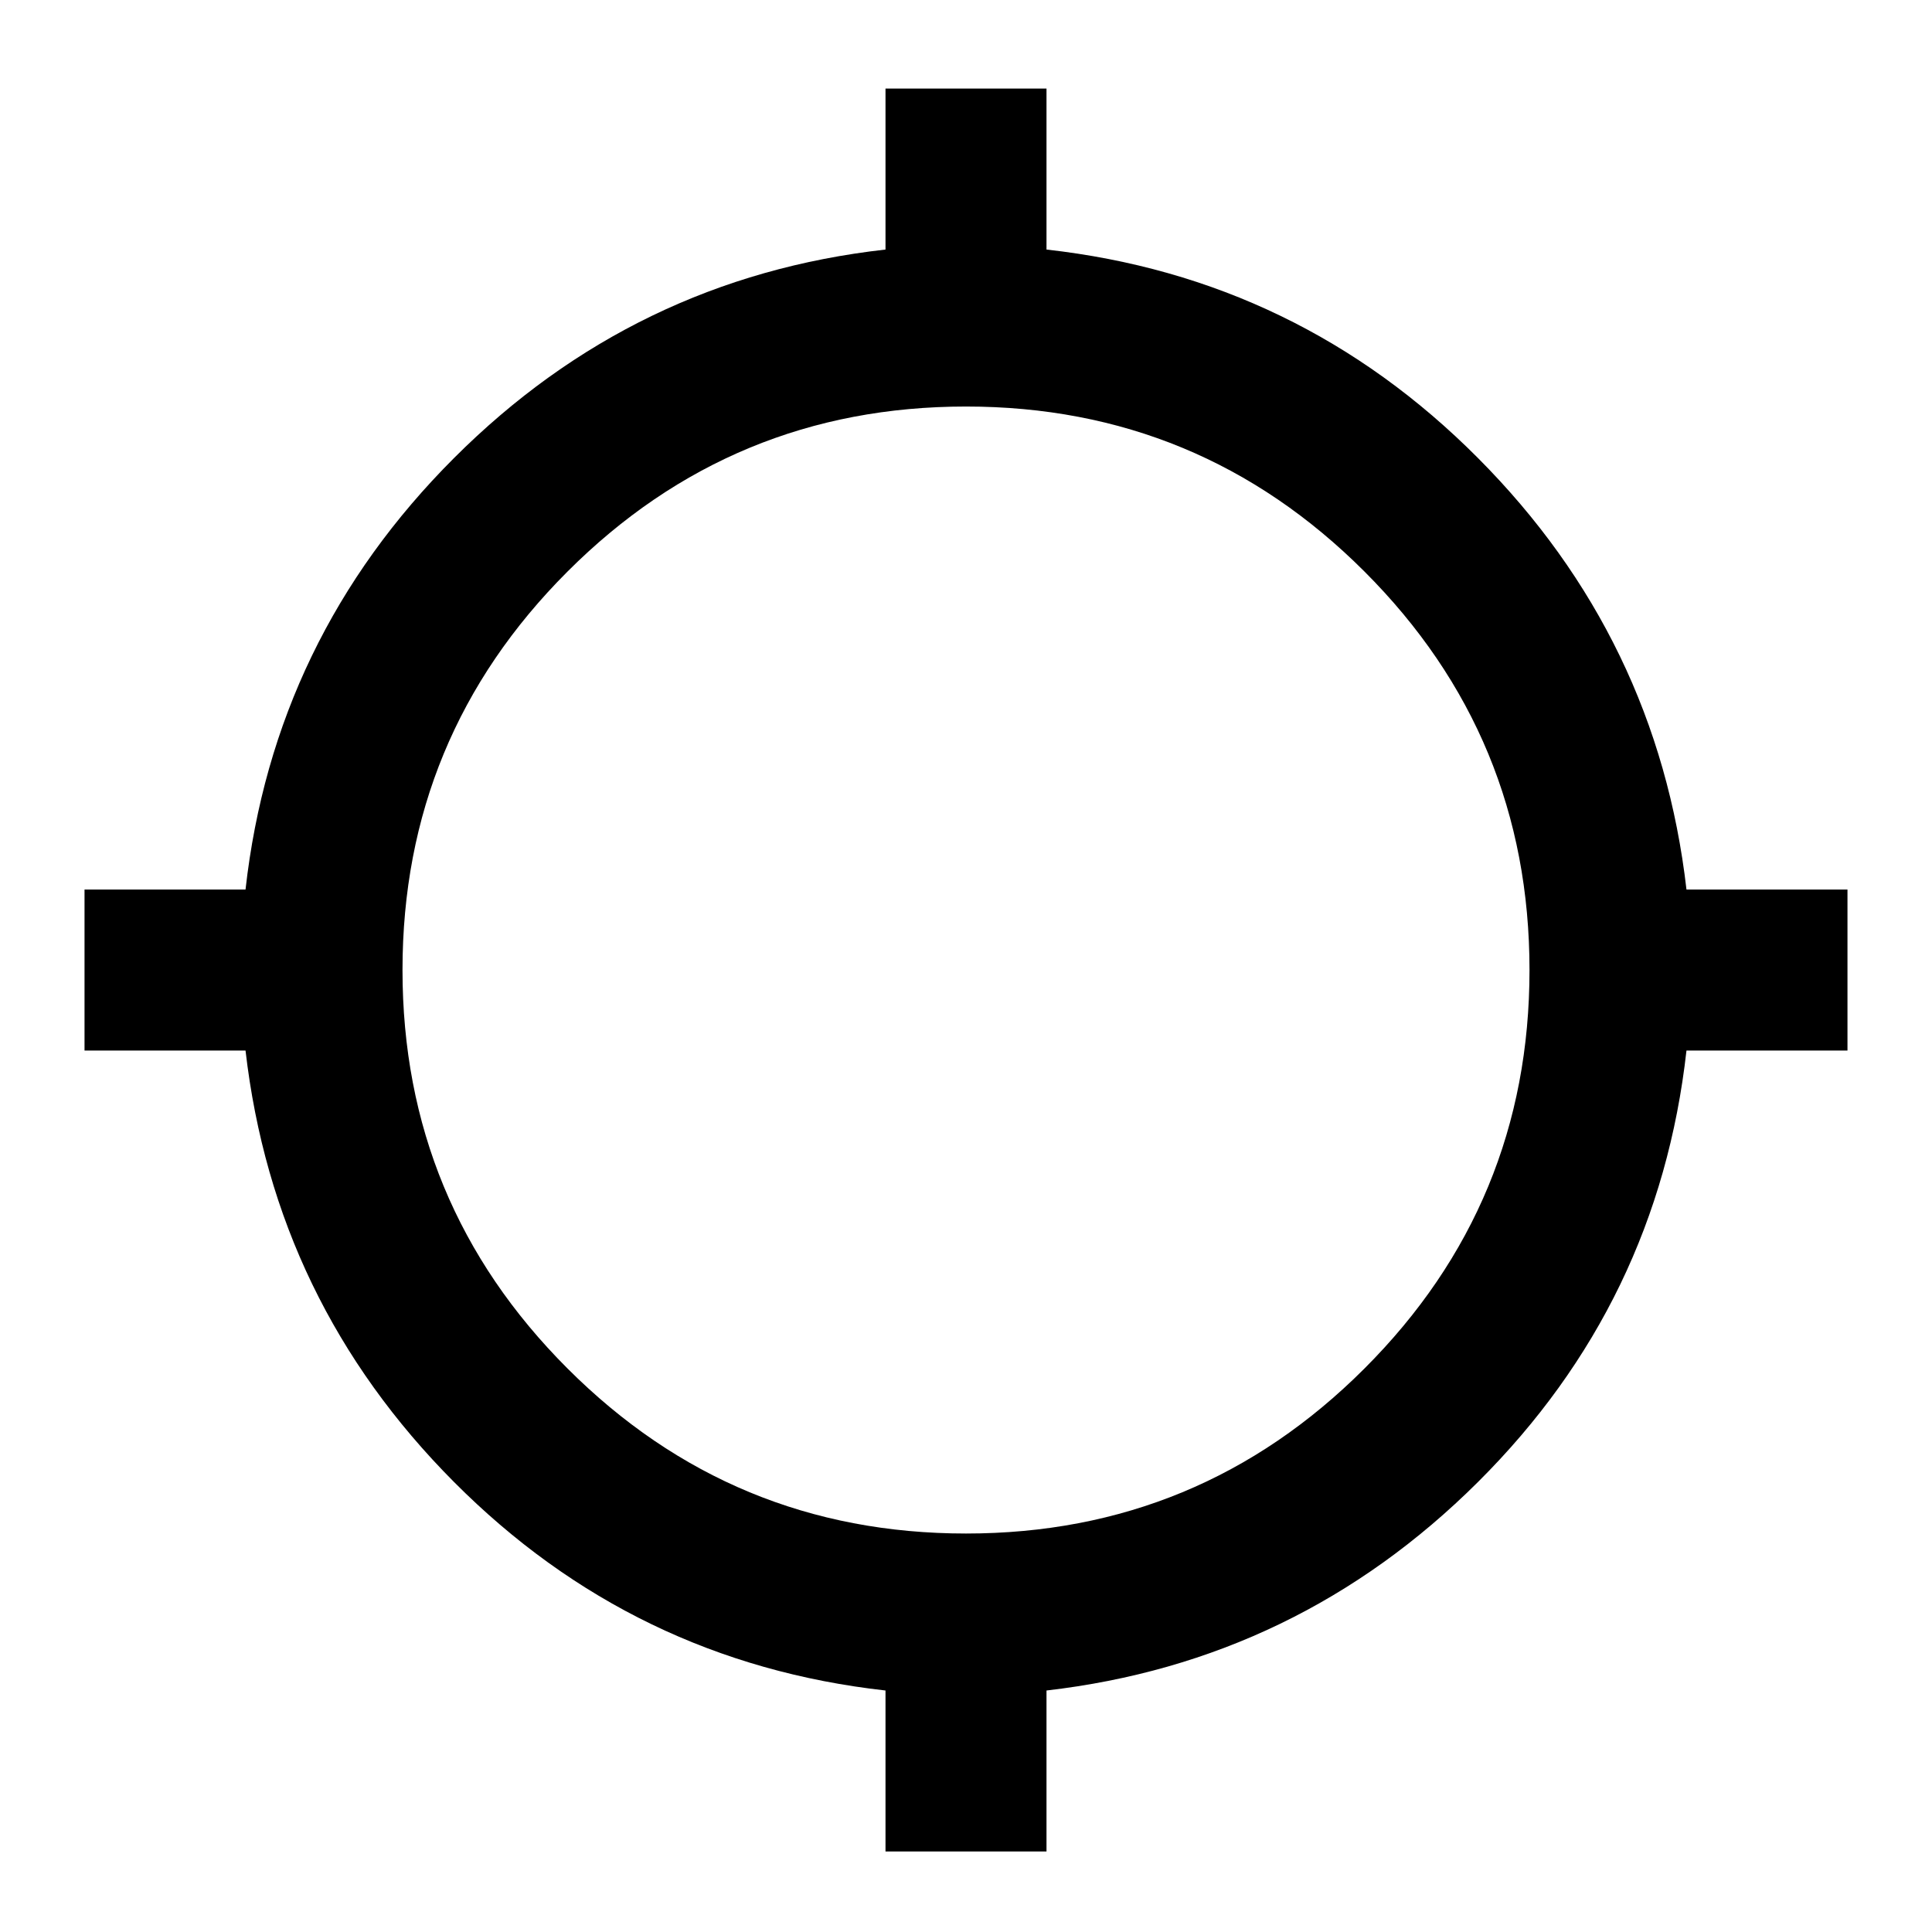
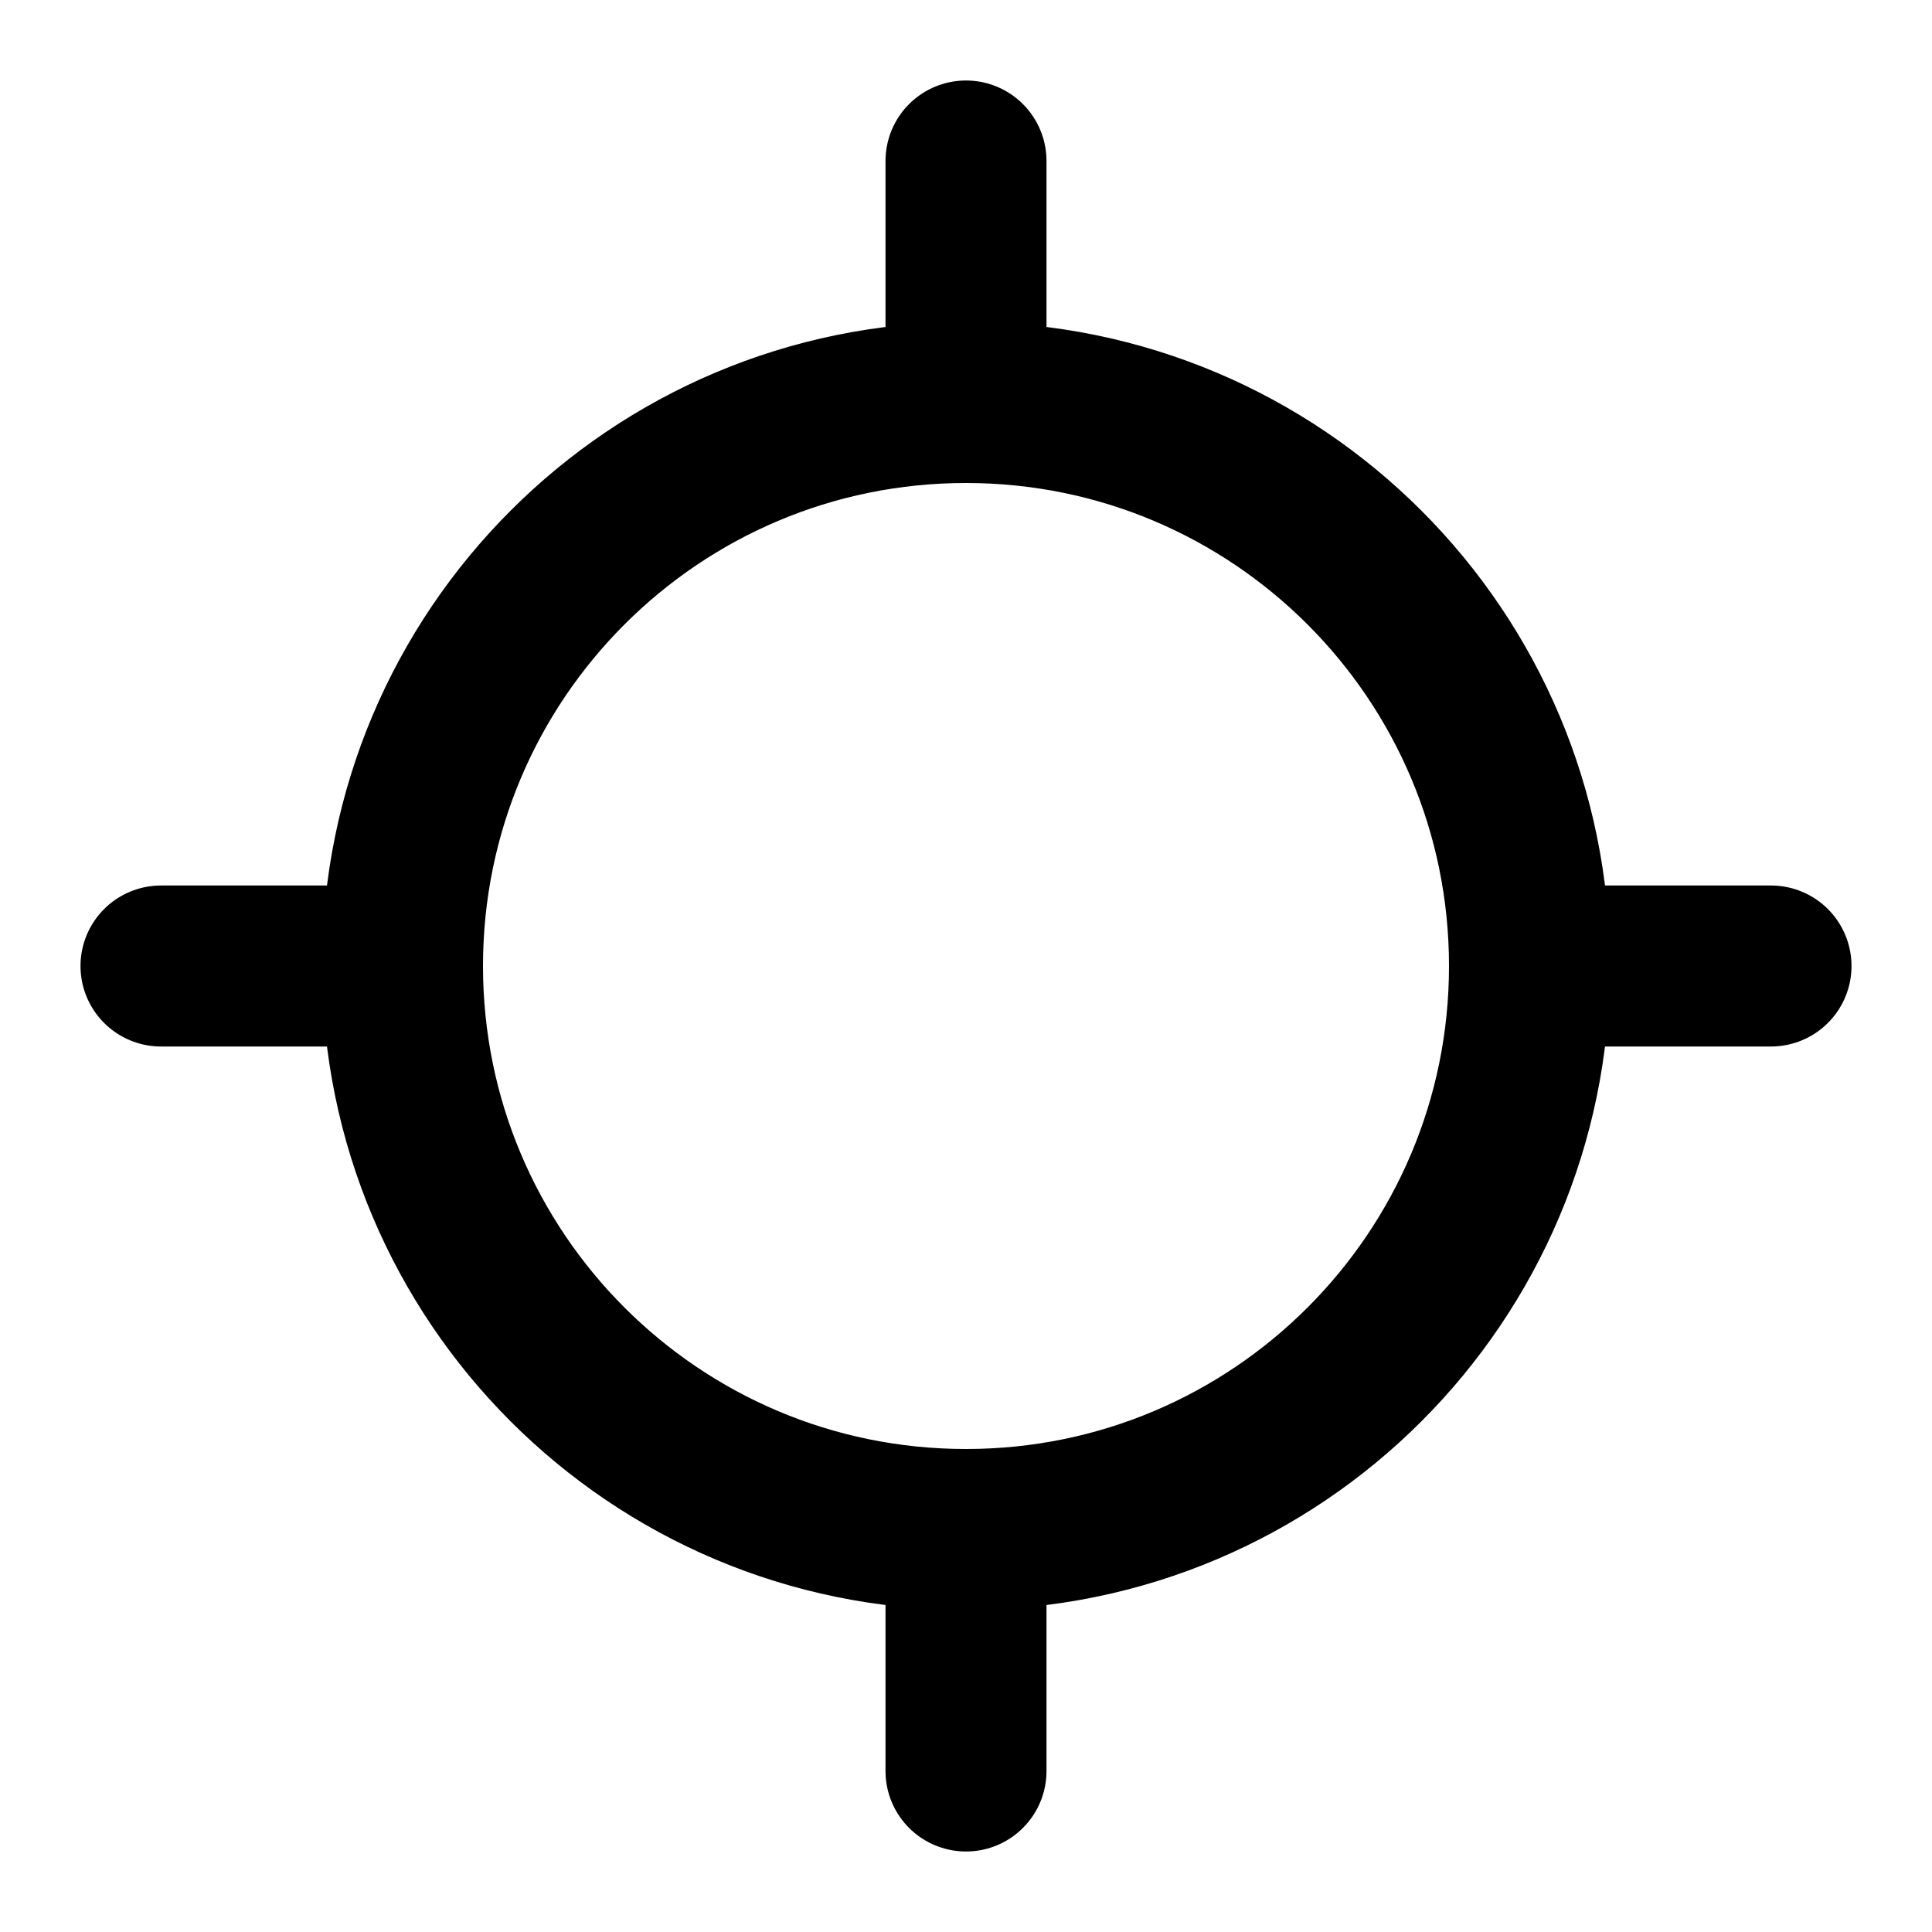
- <svg xmlns="http://www.w3.org/2000/svg" viewBox="0 0 24 24" height="24px" width="24px" fill="#000">
-   <path d="M11,23V21q-3.13-0.35-5.36-2.59T3.05,13.05h-2v-2h2Q3.4,7.93 5.64,5.69T11,3.1v-2h2v2q3.13,0.35 5.36,2.59t2.59,5.36h2v2h-2q-0.35,3.13-2.59,5.36T13,21v2H11Zm5.95-6Q19,14.95 19,12.05T16.95,7.1T12,5.05T7.05,7.1T5,12.05T7.05,17T12,19.05T16.95,17Z" />
+ <svg xmlns="http://www.w3.org/2000/svg" width="52" height="52" viewBox="0 0 24 24" fill="none" stroke="currentColor" stroke-width="2" stroke-linecap="round" stroke-linejoin="round" class="lucide lucide-locate preview-icon">
+   <line x1="2" x2="5" y1="12" y2="12" />
+   <line x1="19" x2="22" y1="12" y2="12" />
+   <line x1="12" x2="12" y1="2" y2="5" />
+   <line x1="12" x2="12" y1="19" y2="22" />
+   <circle cx="12" cy="12" r="7" />
</svg>
